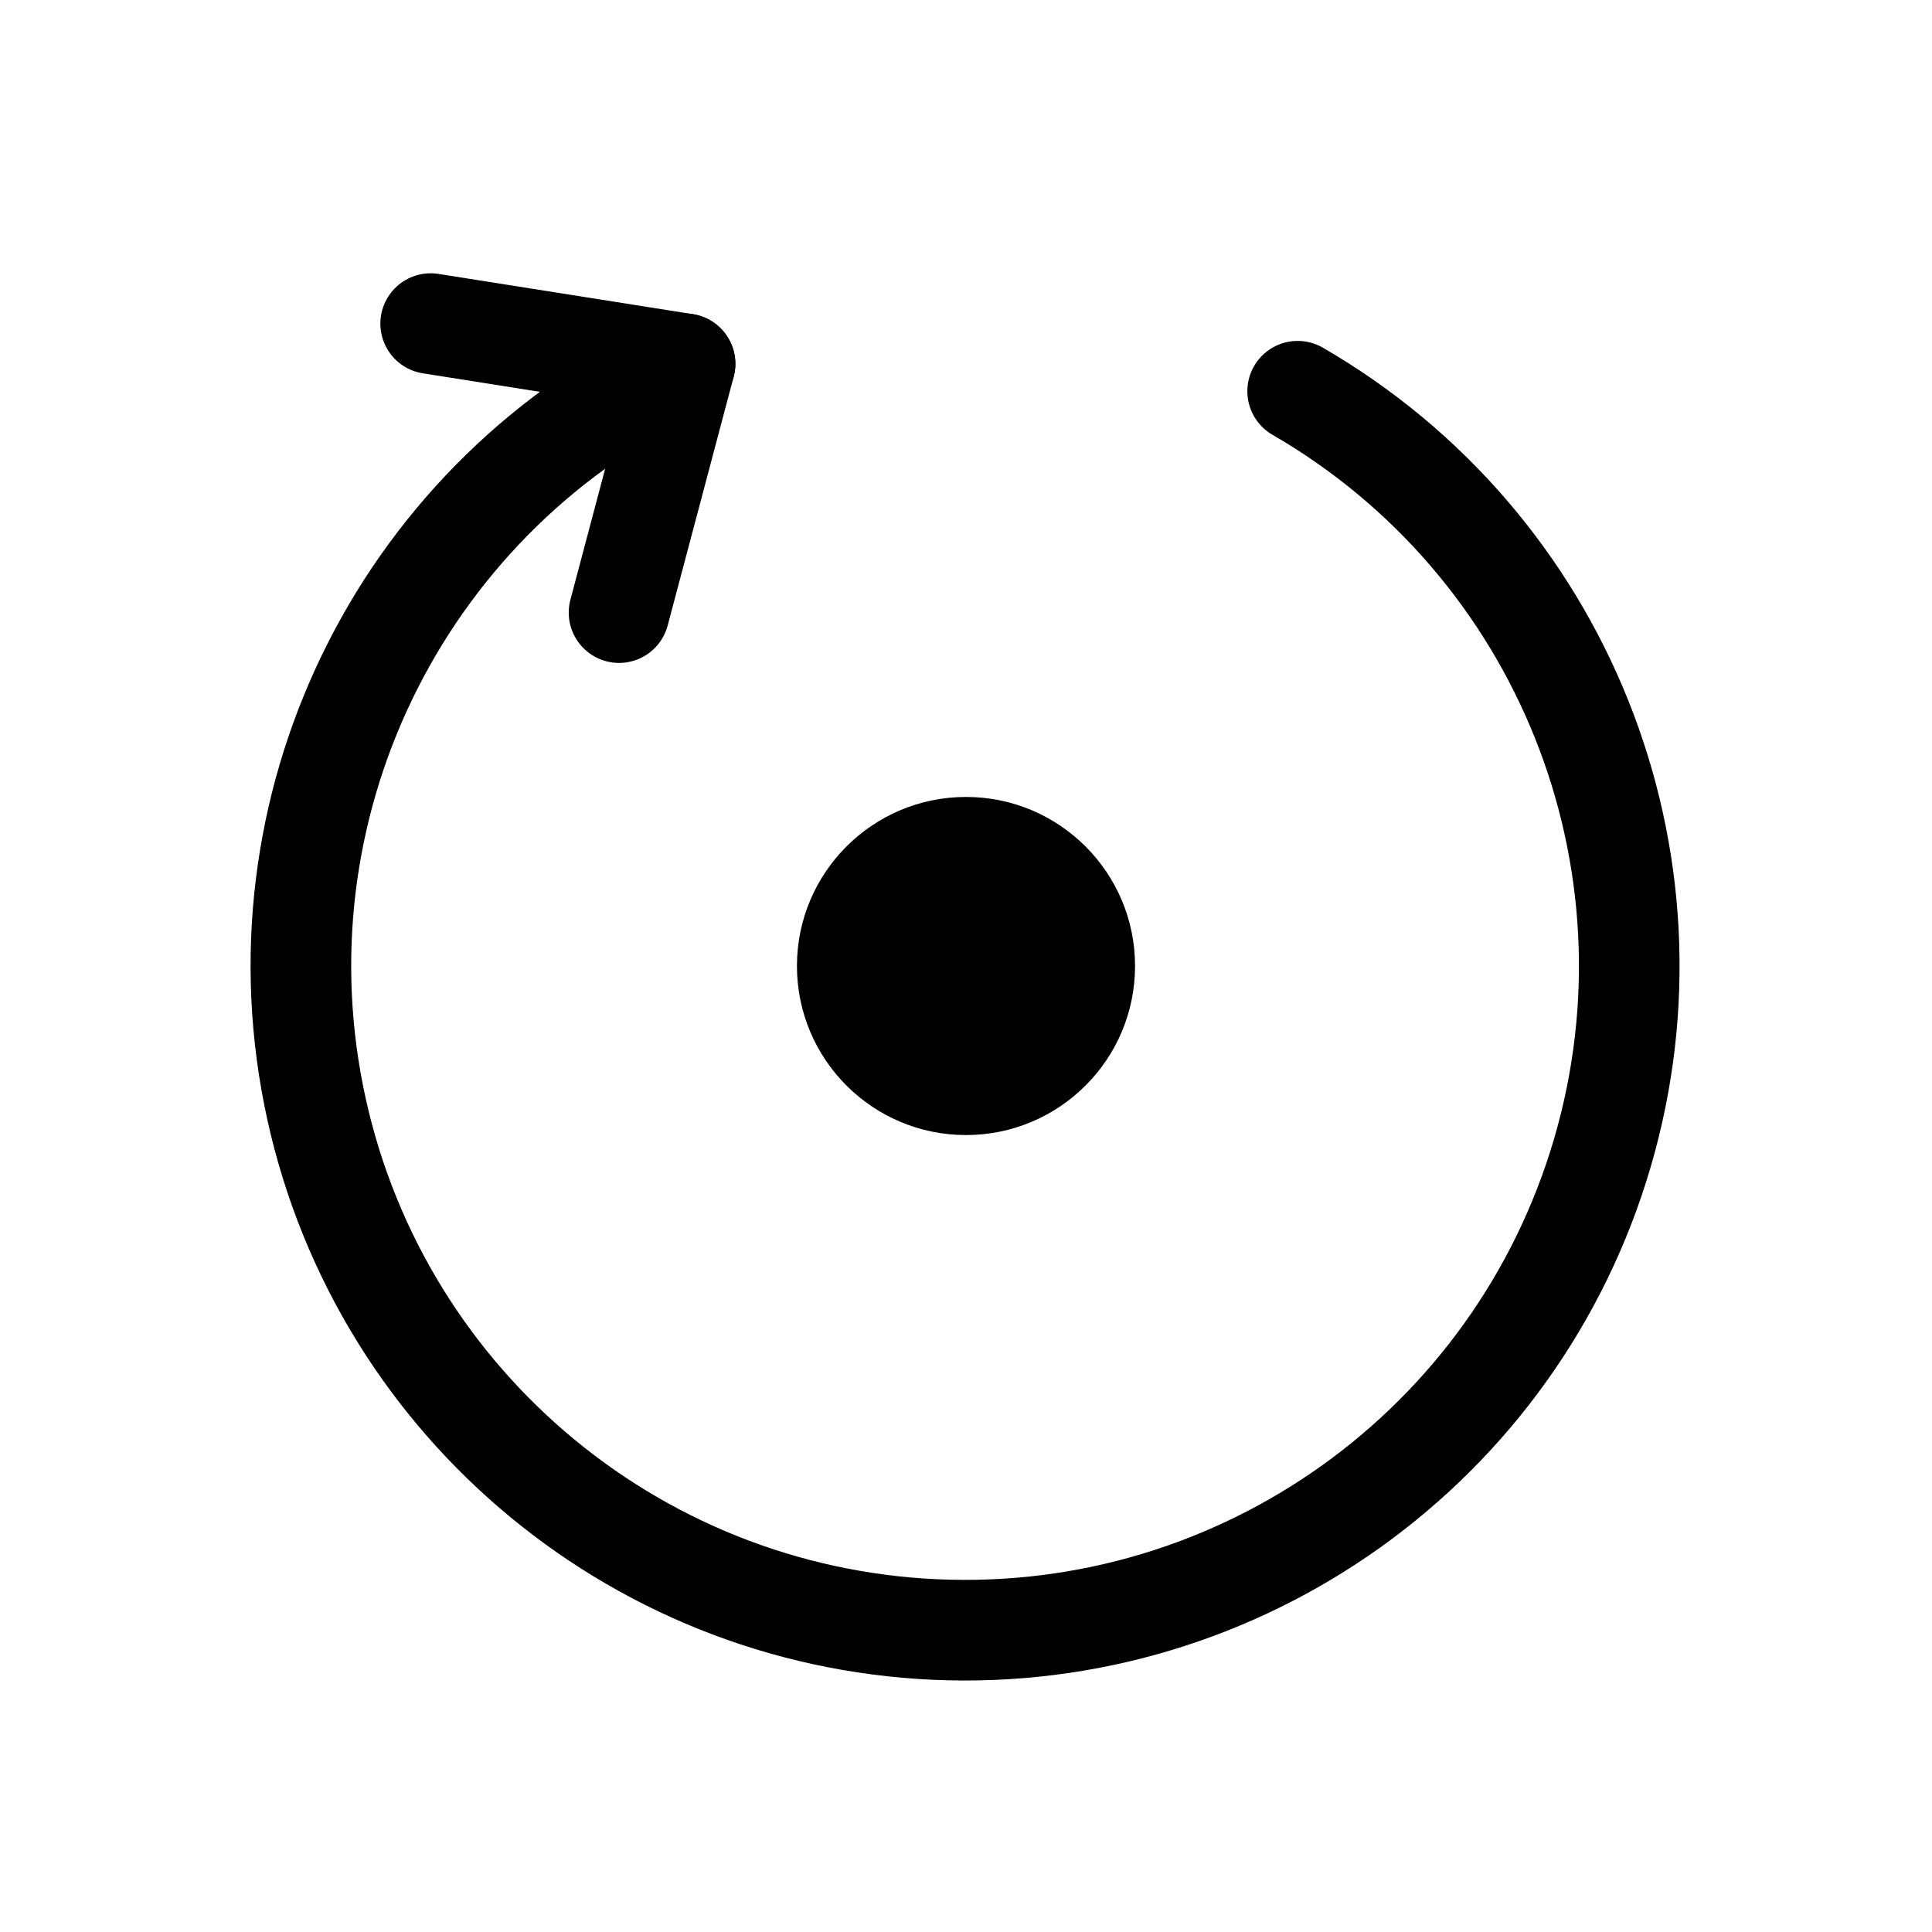
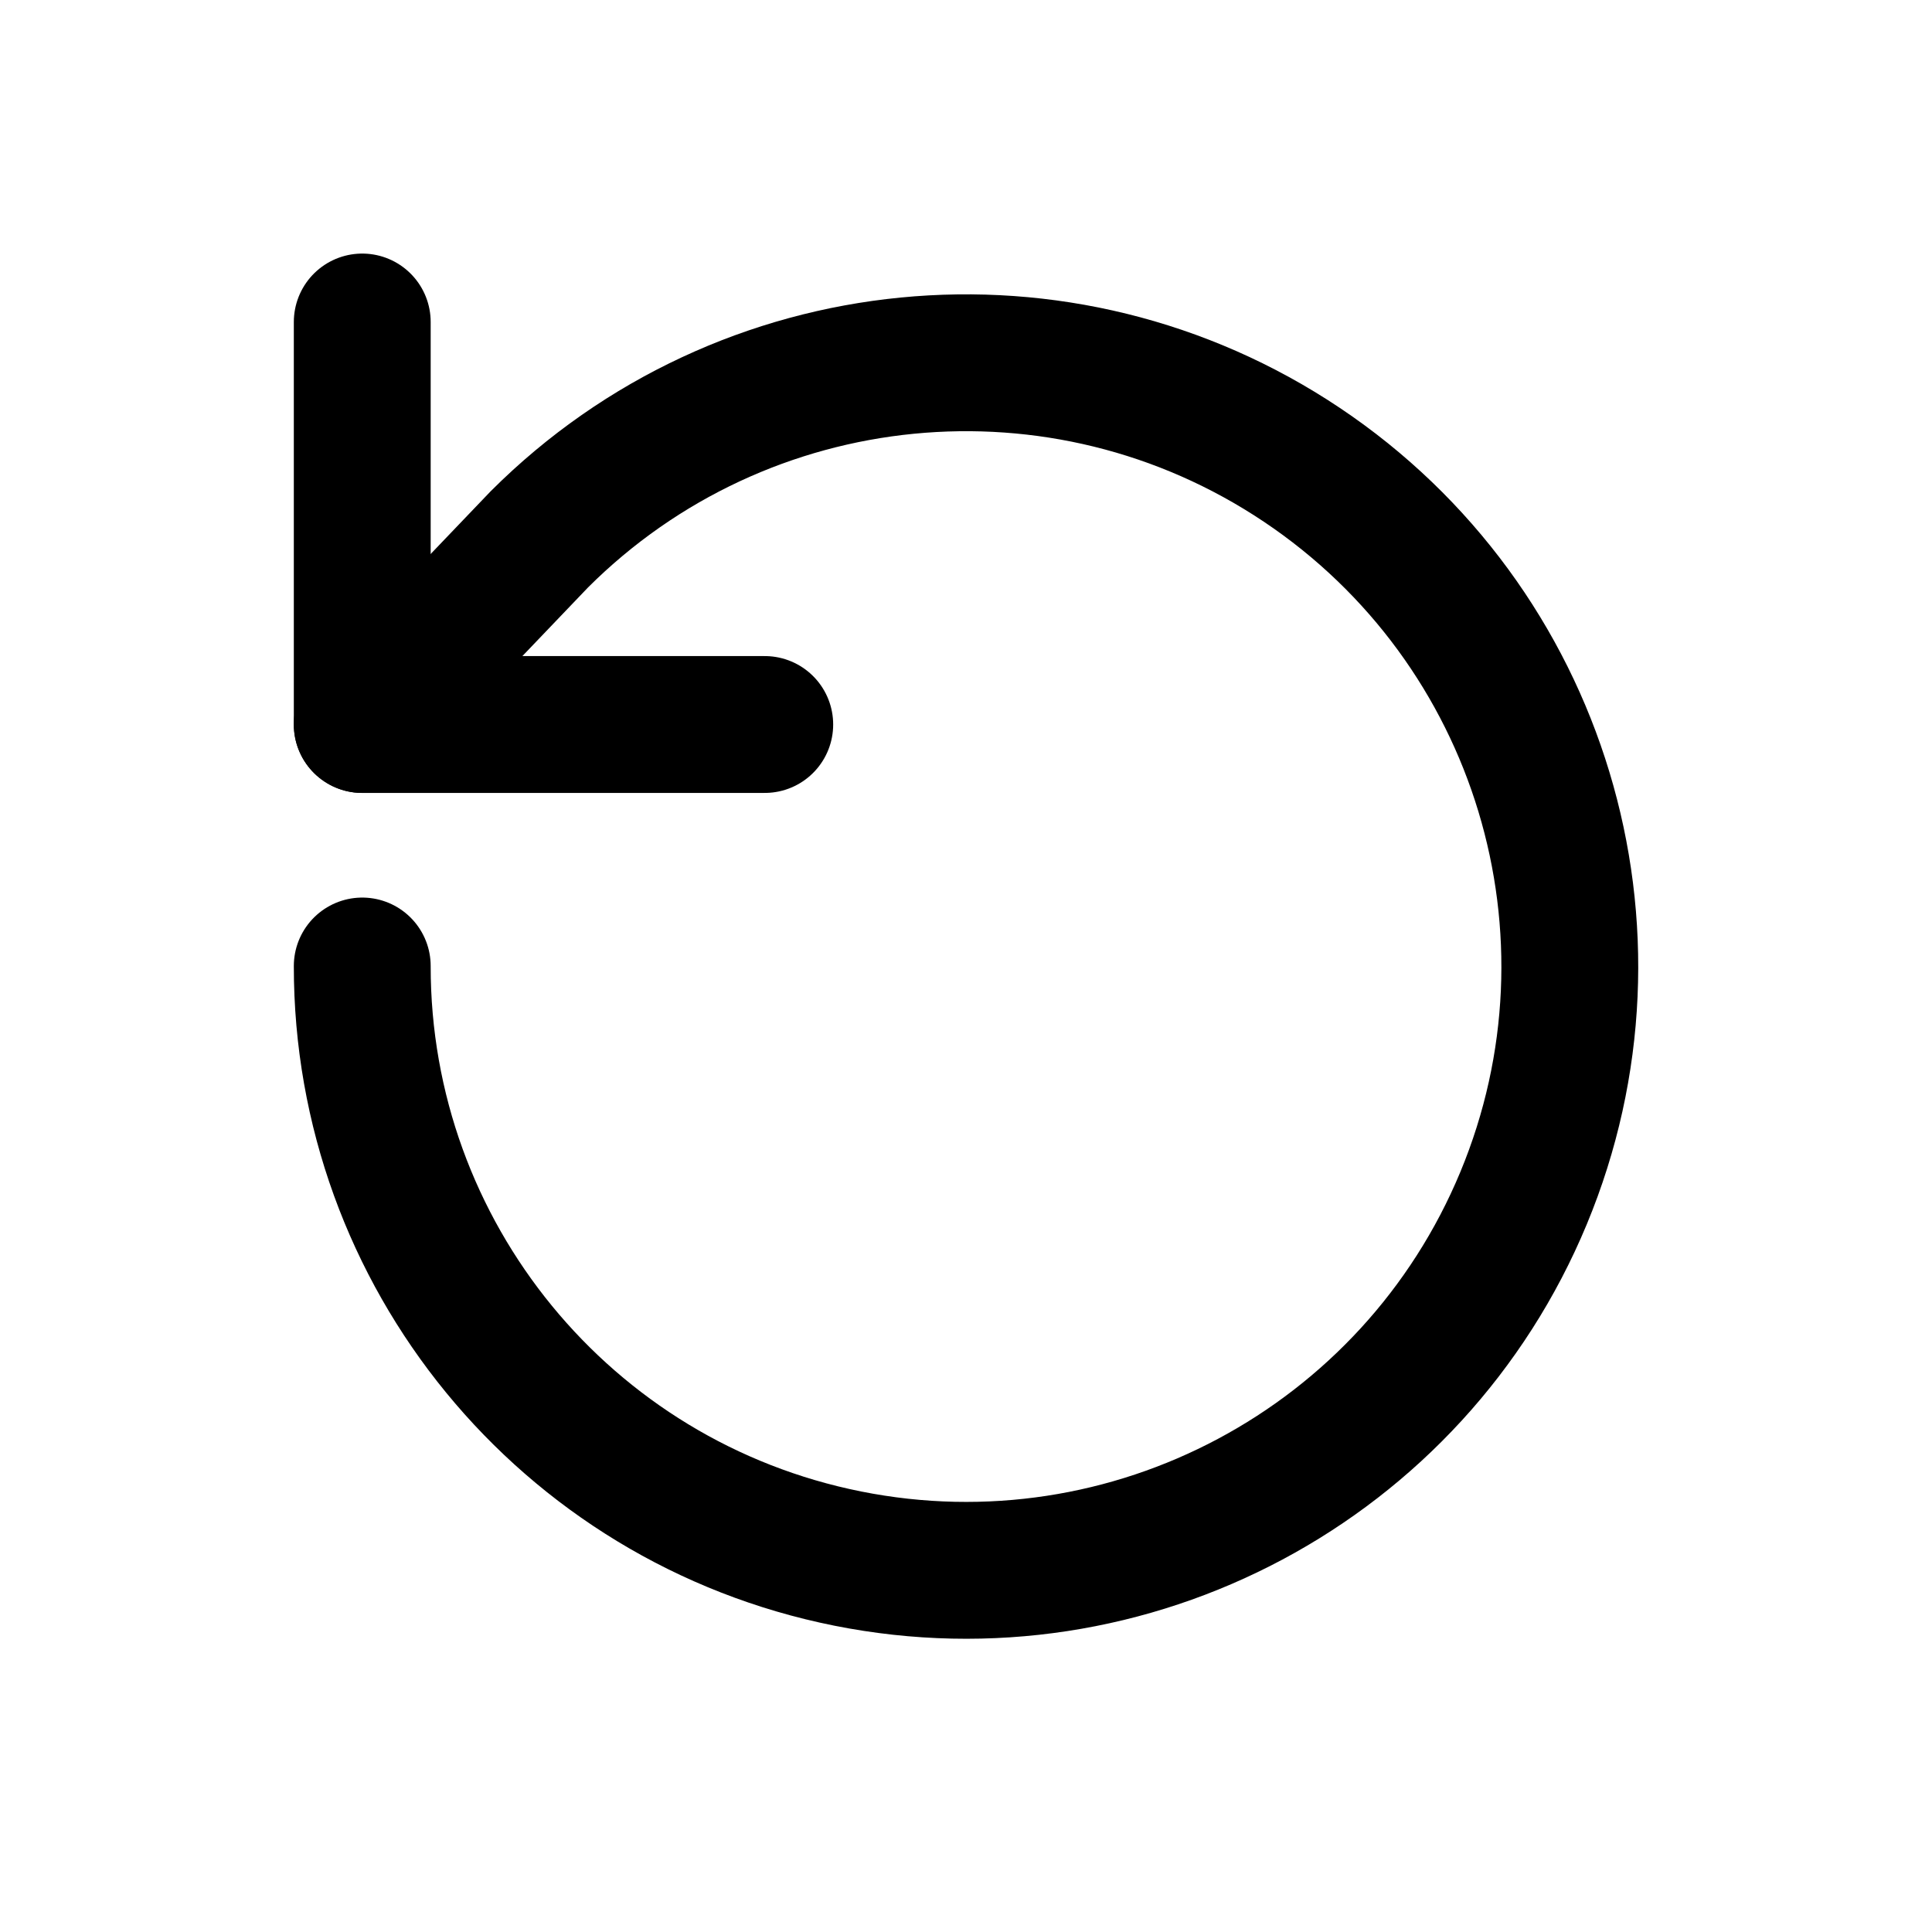
- <svg xmlns="http://www.w3.org/2000/svg" width="24" height="24" viewBox="0 0 24 24" fill="none">
-   <g stroke="black" stroke-width="1.25" stroke-linecap="round" stroke-linejoin="round">
-     <path d="M16.12 4.86A8.25 8.25 0 1 1 8.51 4.52" />
-     <path d="M7.69 7.61L8.51 4.52L5.35 4.02" />
-     <circle cx="12" cy="12" r="2.1" fill="black" stroke="none" />
+ <svg xmlns="http://www.w3.org/2000/svg" width="24" height="24" viewBox="0 0 24 24">
+   <g fill="none" stroke="black" stroke-width="1.7" stroke-linecap="round" stroke-linejoin="round">
+     <path d="M4.5 12a7.5 7.5 0 1 0 2.2-5.3L4.5 9" />
+     <path d="M4.5 4v5h5" />
  </g>
</svg>
